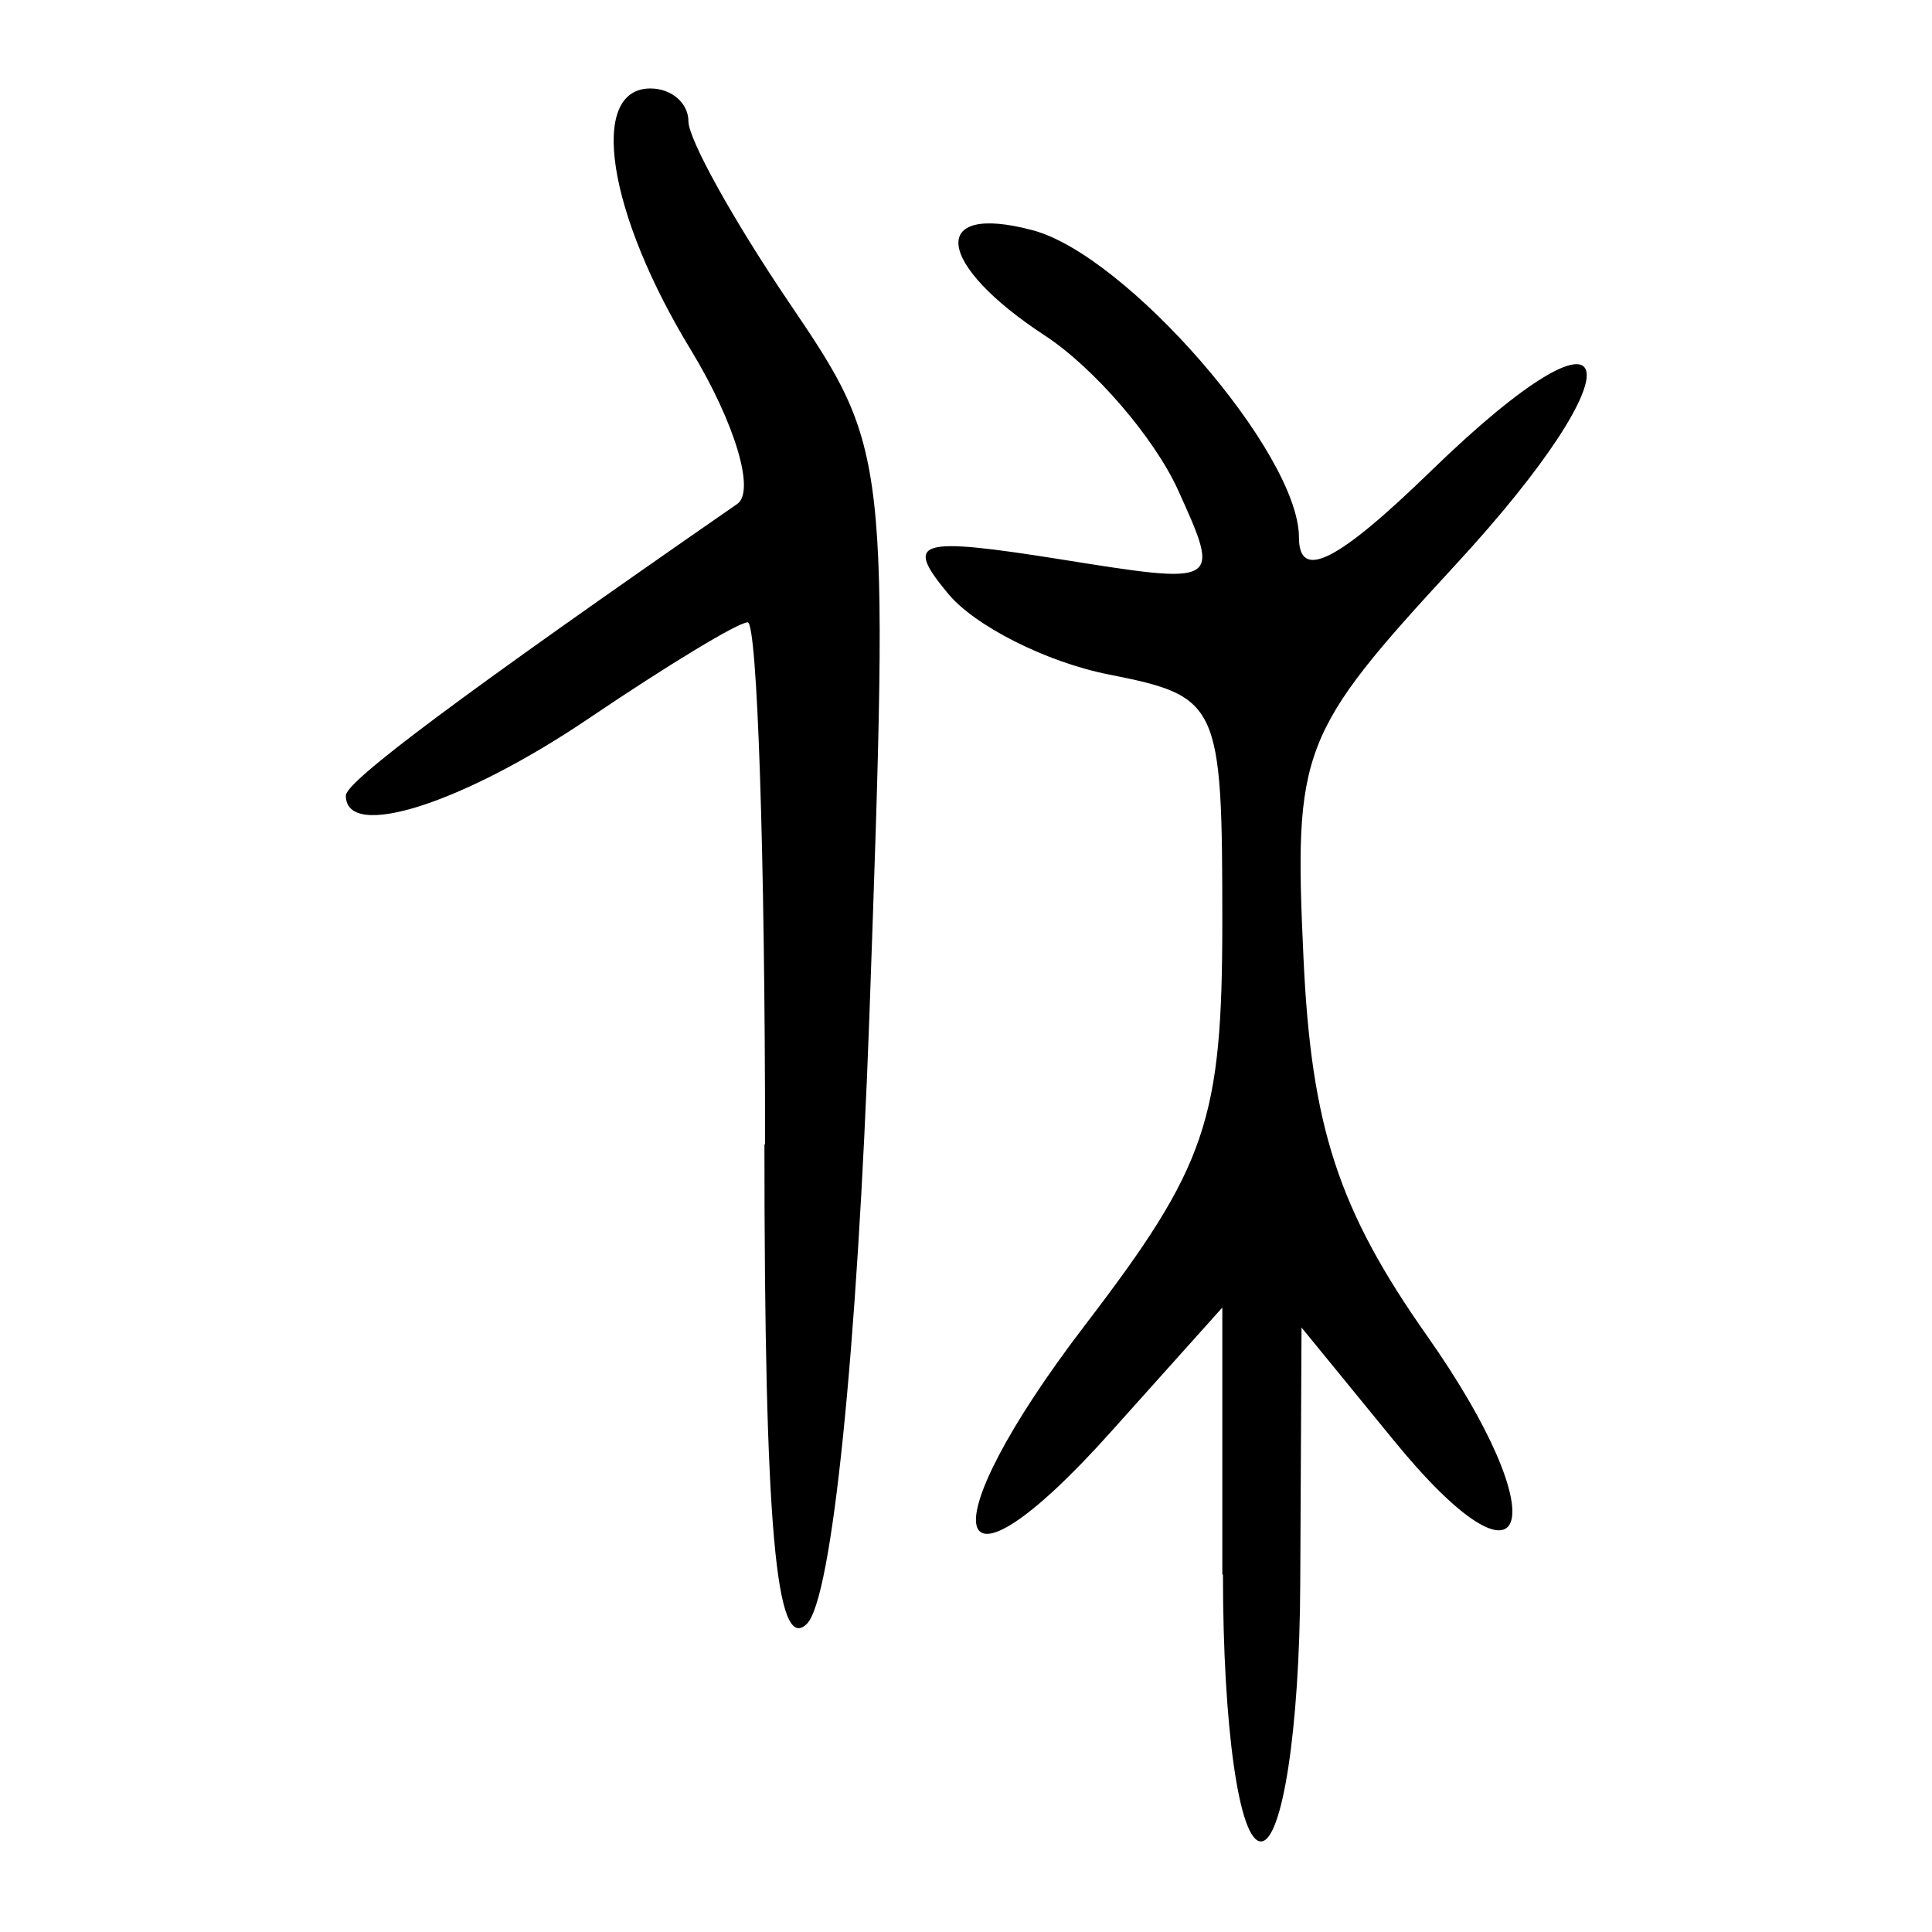
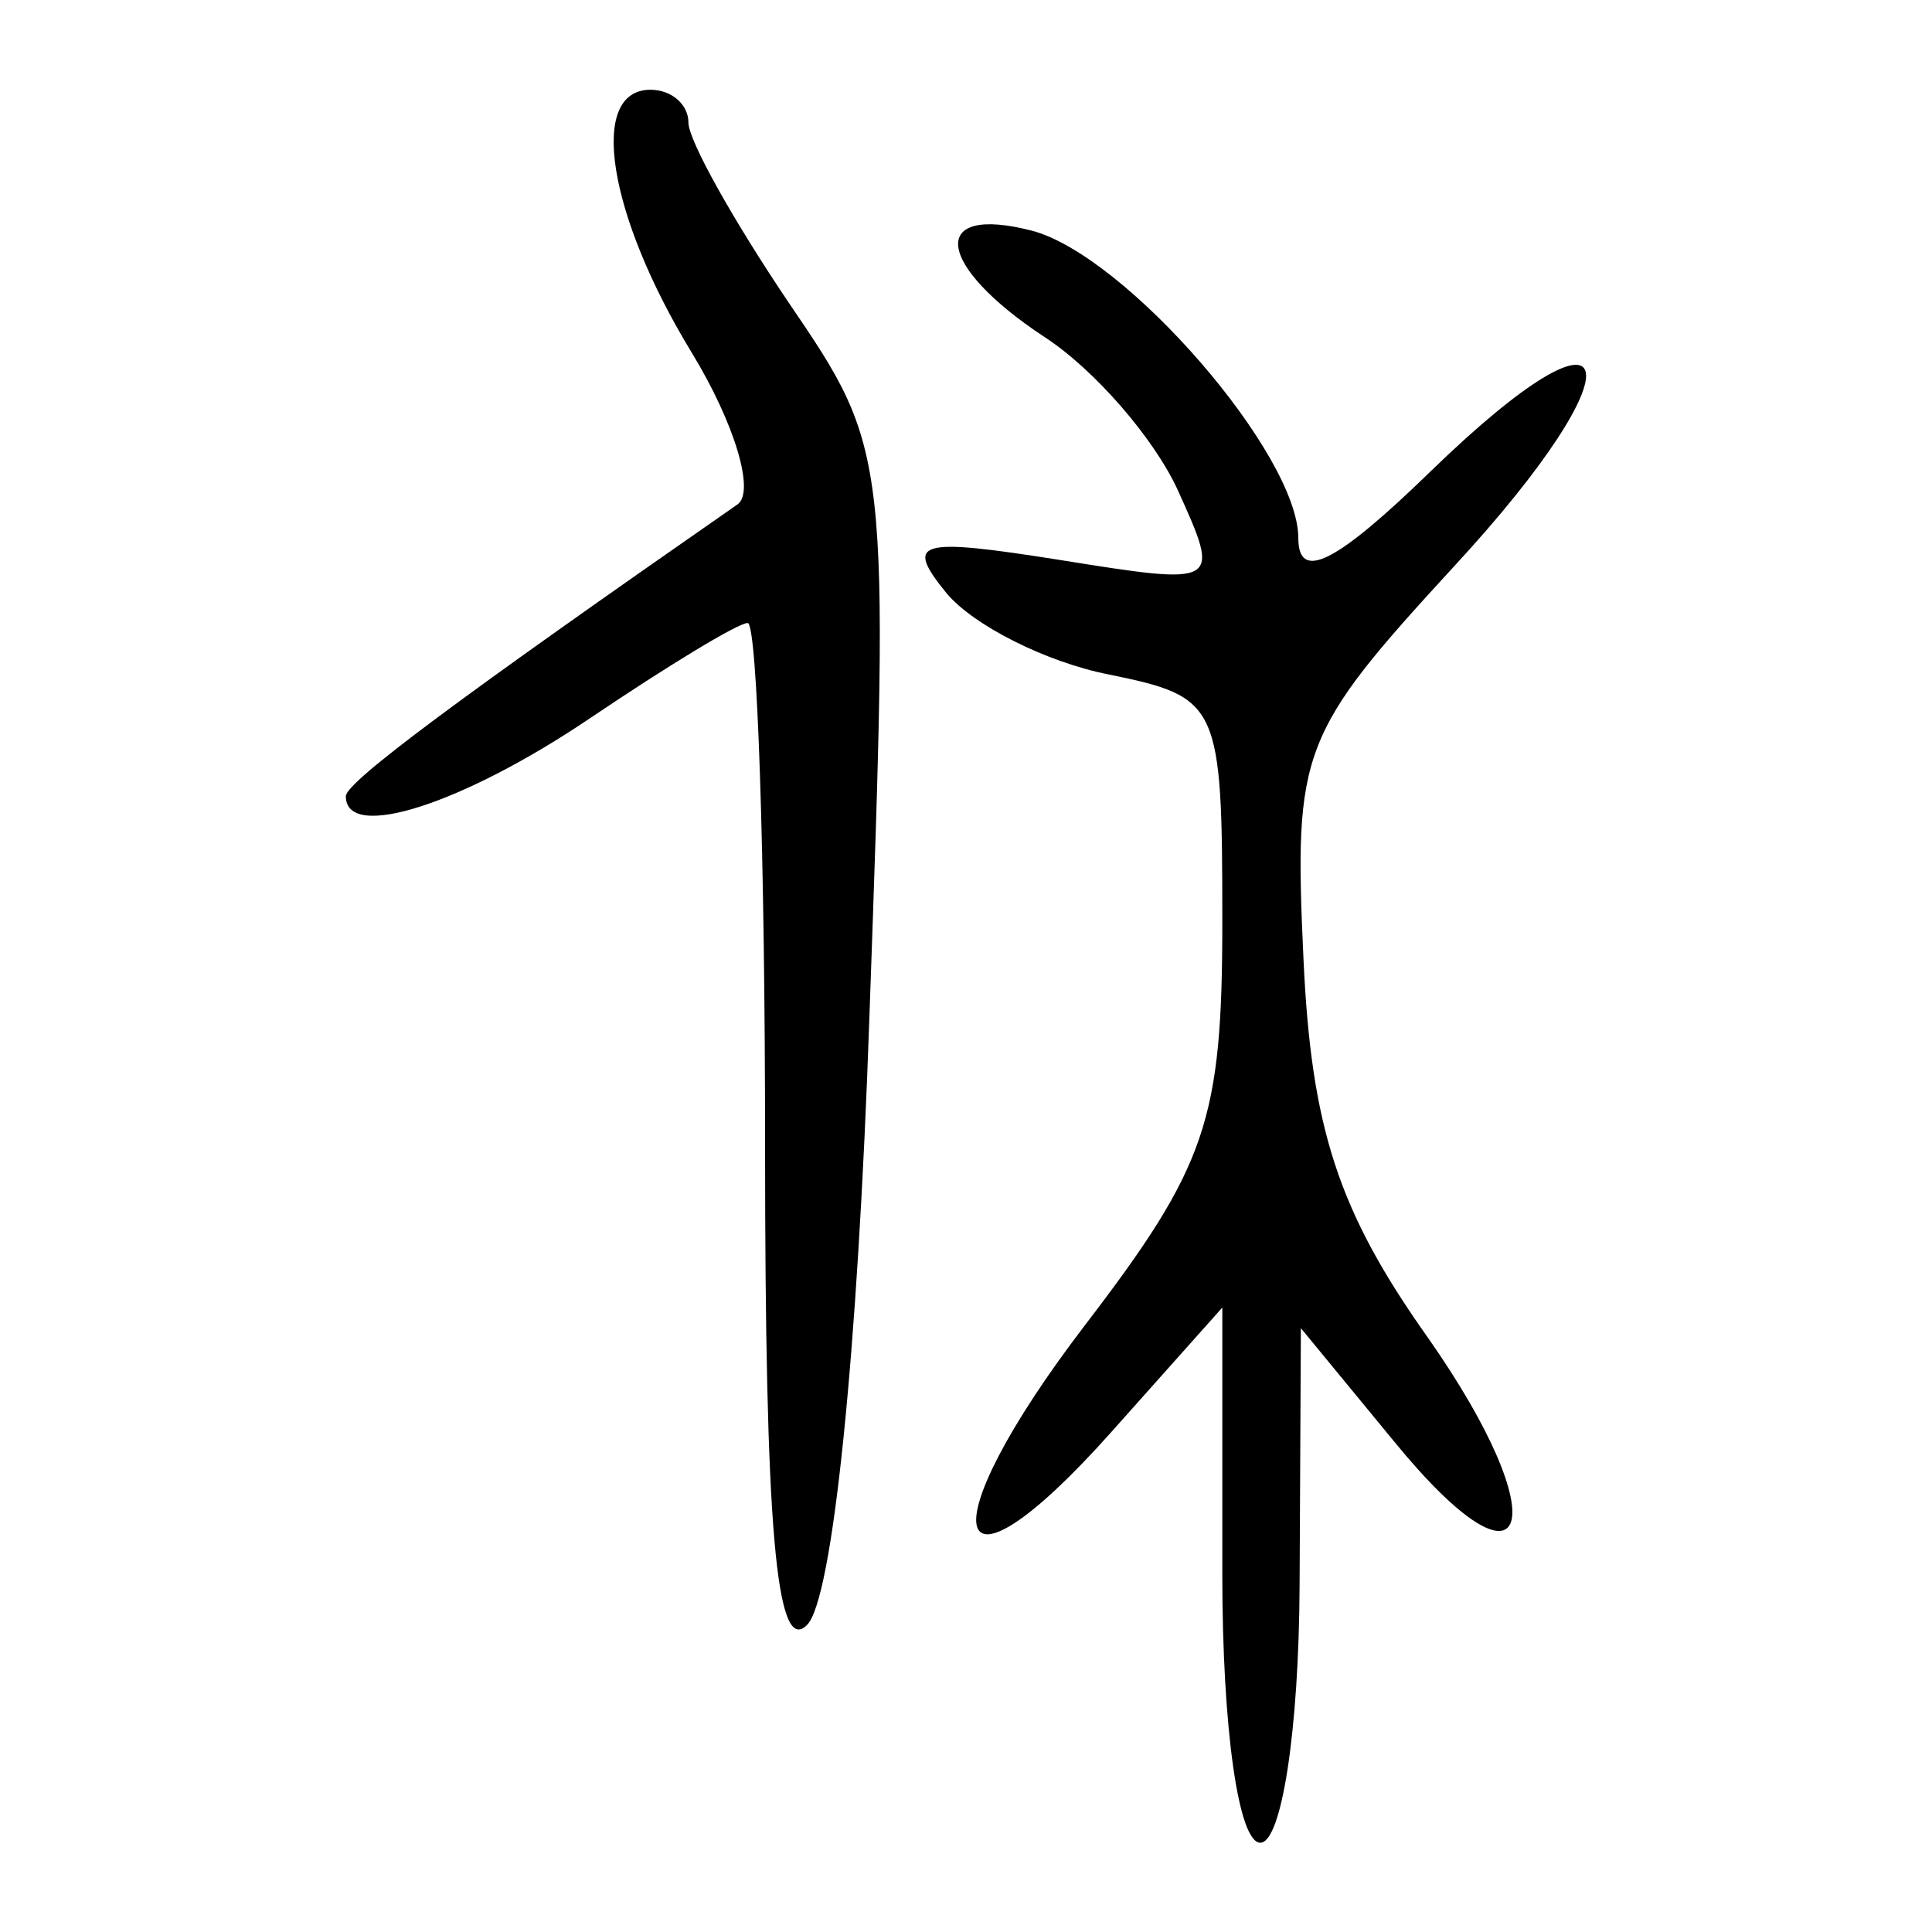
<svg xmlns="http://www.w3.org/2000/svg" viewBox="0 0 300 300" fill="currentColor">
  <g transform="translate(0,-752.3621)">
-     <path d="m 189.8,996.9 0,-41.5 -17.3,19.3 c -25.6,28.6 -28.7,15.7 -4,-16.6 18.9,-24.7 21.3,-31.8 21.3,-62.7 0,-33.9 -0.5,-34.9 -17.6,-38.3 -9.7,-1.9 -21,-7.6 -25.1,-12.7 -6.7,-8.1 -4.6,-8.7 17.5,-5.2 25,4 25,4 18.3,-10.8 -3.7,-8.1 -13,-18.9 -20.6,-23.9 -17,-11.1 -18.2,-20.7 -2,-16.4 14.6,3.8 41.4,34.6 41.4,47.7 0,6.8 5.9,3.9 20.6,-10.4 30,-29.1 32.9,-16.9 3.5,14.9 -23.9,25.9 -24.9,28.5 -23.4,60.7 1.2,26.3 5.4,39.2 19.2,58.8 20.4,29 16.1,42.3 -5.2,16.2 l -14.3,-17.5 -0.2,39.9 c -0.1,22.5 -2.8,39.9 -6.1,39.9 -3.4,0 -5.9,-17.8 -5.9,-41.5 z m -71,-66.8 c 0,-44.6 -1.2,-81.1 -2.7,-81.1 -1.5,0 -12.5,6.7 -24.5,14.8 -19.6,13.3 -37.9,19.2 -37.9,12.1 0,-2.2 17.8,-15.5 60.8,-45.3 2.8,-2 -0.4,-12.6 -7.1,-23.7 -13.1,-21.4 -16.1,-40.8 -6.4,-40.8 3.3,0 5.9,2.3 5.9,5.1 0,2.8 7,15.4 15.6,28.1 15.5,22.9 15.6,23.3 12.5,110.8 -1.9,52.3 -5.8,90.5 -9.7,94.4 -4.8,4.8 -6.6,-15.1 -6.6,-74.5 z" />
+     <path d="m189.8,996.9,0-41.5-17.3,19.4c-25.5,28.6-28.7,15.6-4-16.7,18.9-24.7,21.3-31.8,21.3-62.7,0-33.8-.5-34.8-17.6-38.3-9.7-1.9-21-7.6-25.2-12.6-6.6-8.1-4.6-8.7,17.5-5.2,25,4,25.1,4,18.4-10.8-3.7-8.1-13-18.8-20.7-23.8-17-11.2-18.1-20.7-1.9-16.5,14.6,3.9,41.3,34.7,41.3,47.7,0,6.9,5.9,3.9,20.6-10.4,30-29.1,32.9-16.9,3.5,14.9-23.8,25.9-24.8,28.5-23.3,60.8,1.2,26.3,5.4,39.2,19.2,58.7,20.4,29,16.1,42.3-5.2,16.2l-14.4-17.5-.2,39.9c-.1,22.6-2.8,40-6.1,40-3.4,0-5.9-17.8-5.9-41.6zm-71-66.7c0-44.6-1.2-81.1-2.7-81.1-1.5,0-12.5,6.7-24.5,14.8-19.7,13.3-37.9,19.2-37.9,12.1,0-2.2,17.8-15.4,60.8-45.3,2.8-1.9-.4-12.6-7.1-23.6-13.1-21.5-16.1-40.8-6.4-40.8,3.3,0,5.9,2.3,5.9,5.1,0,2.8,7.1,15.4,15.6,28,15.6,22.9,15.6,23.4,12.5,110.9-1.8,52.3-5.7,90.5-9.7,94.4-4.8,4.8-6.5-15.1-6.5-74.5z" />
  </g>
</svg>
